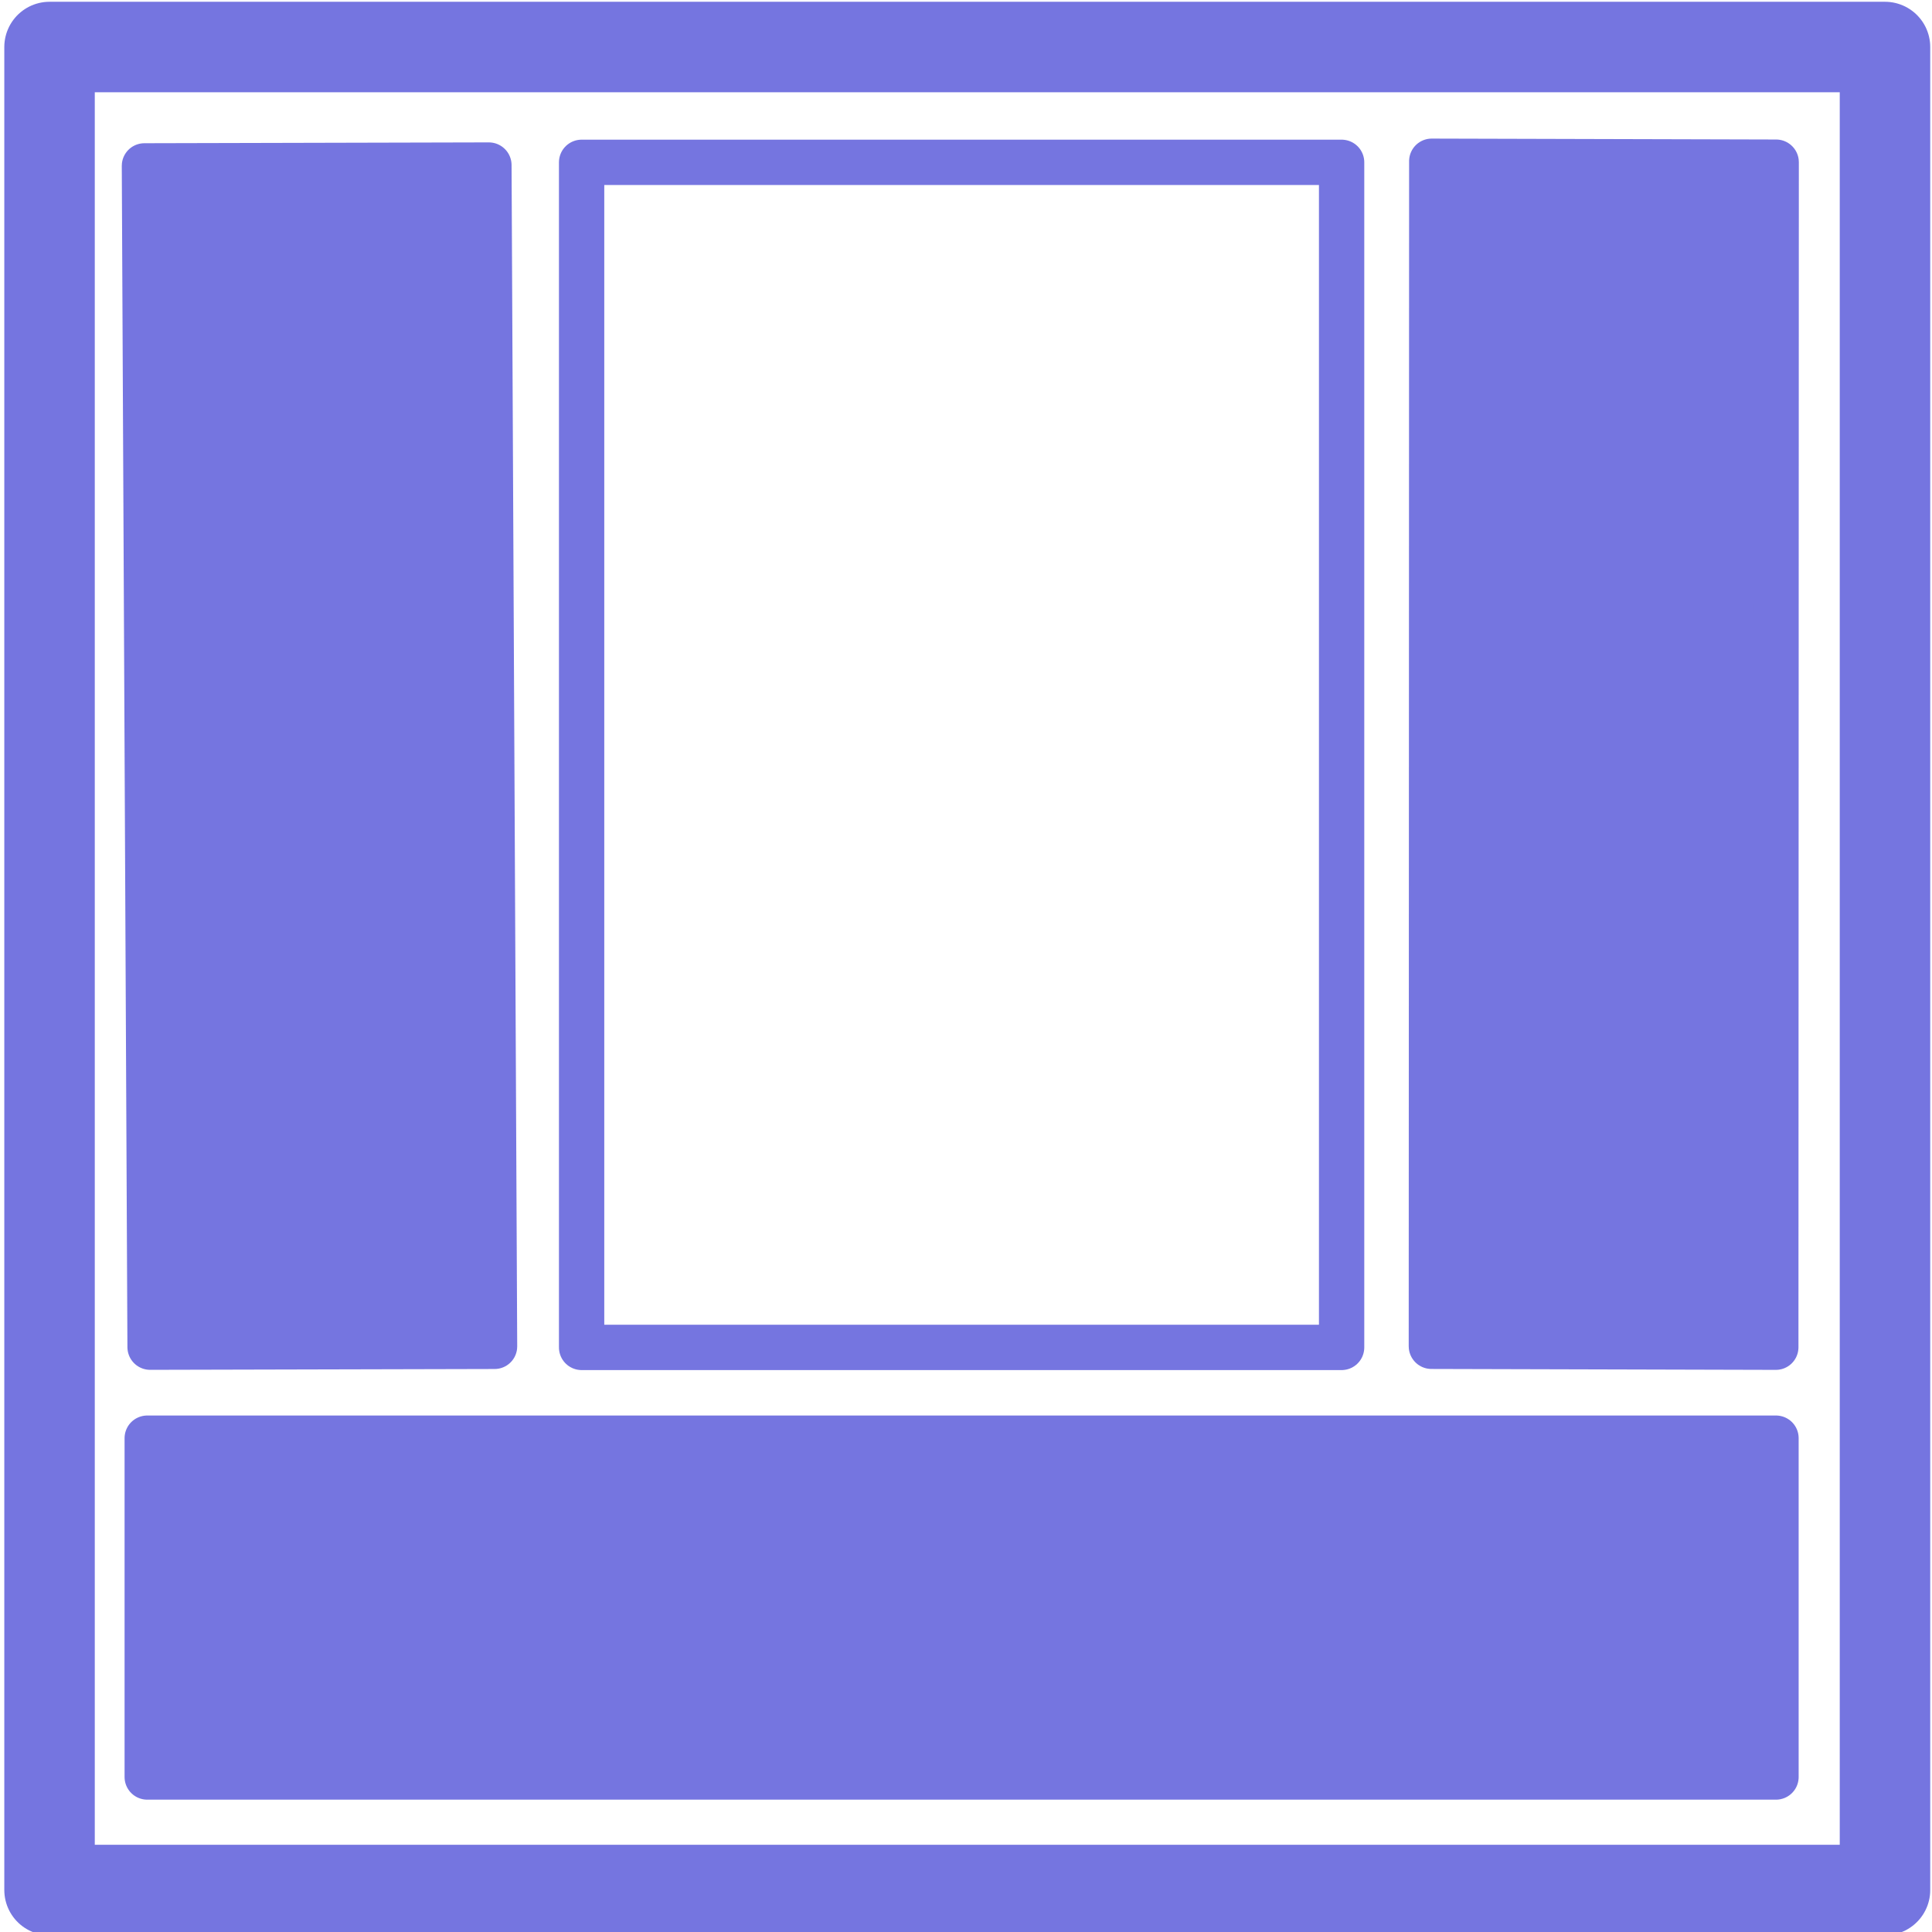
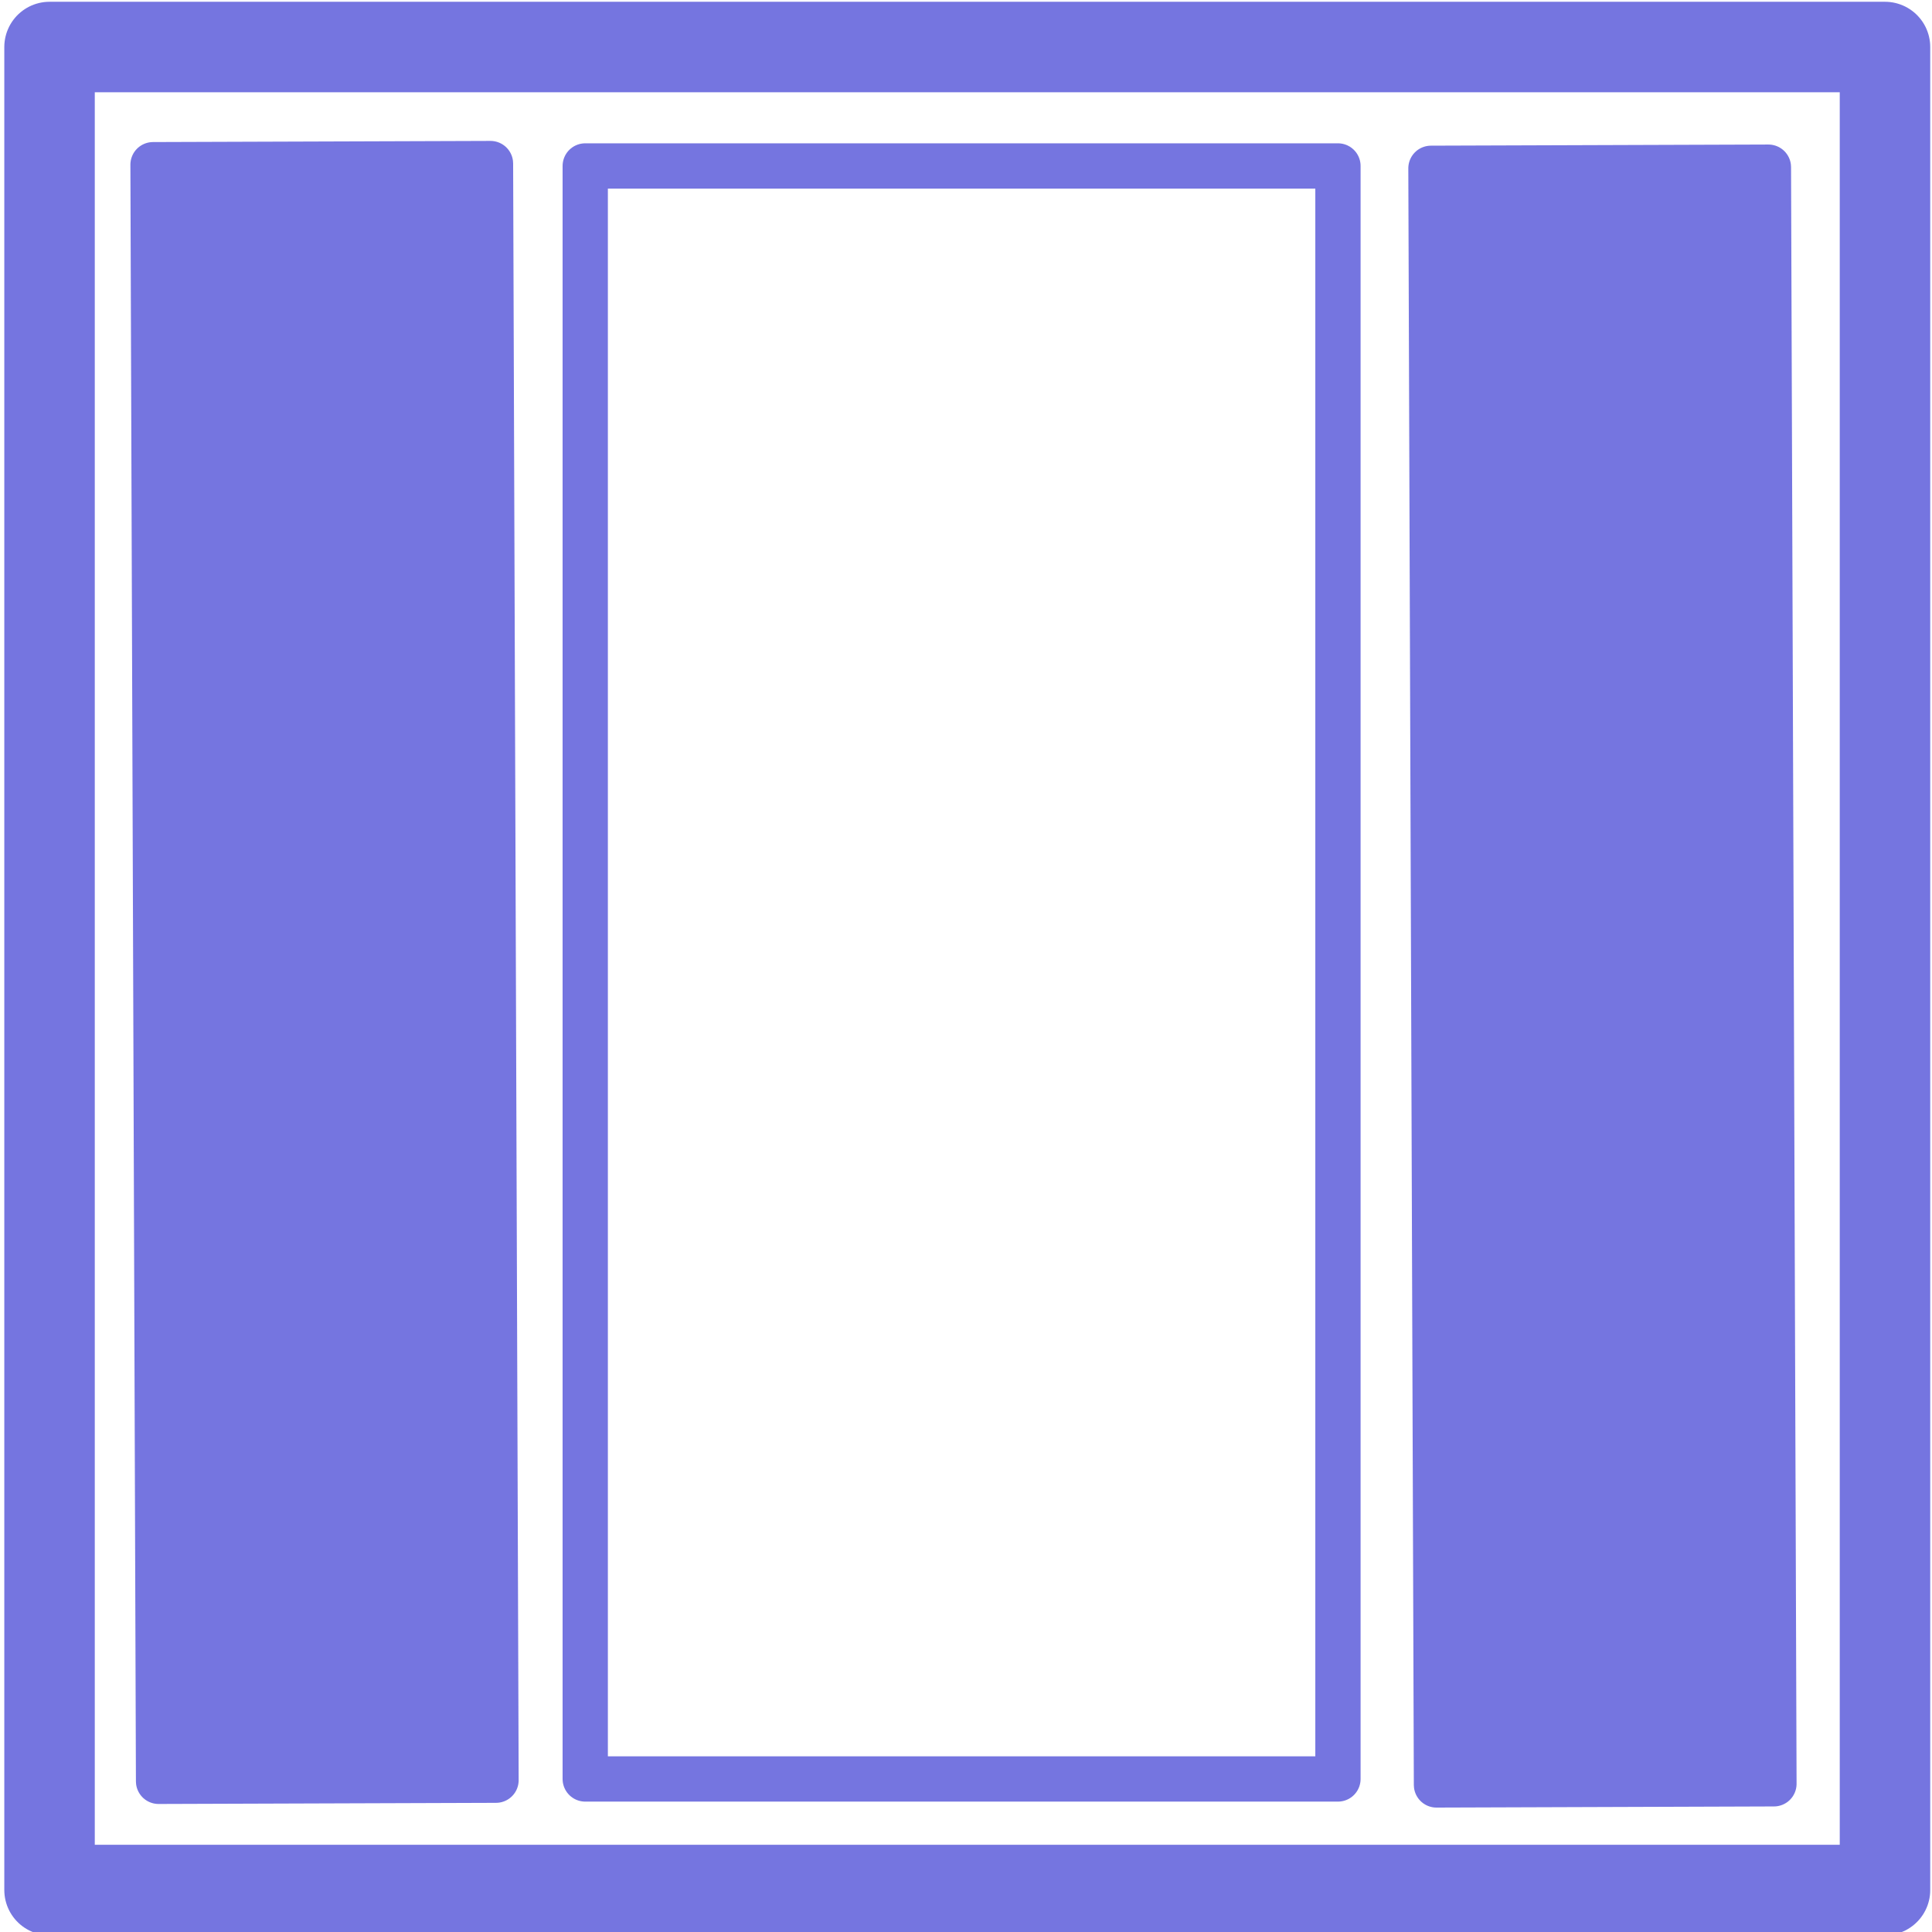
<svg xmlns="http://www.w3.org/2000/svg" width="48" height="48" viewBox="0 0 48 48" id="svg2" version="1.1">
  <defs id="defs4" />
  <g id="layer1" transform="translate(0,-1004.362)">
    <rect style="opacity:1;fill:none;fill-opacity:1;stroke:#7575E0;stroke-width:2.248;stroke-linecap:round;stroke-linejoin:round;stroke-miterlimit:4;stroke-dasharray:none;stroke-opacity:1" id="rect4138" width="45.601" height="45.789" x="1.231" y="1005.53" />
-     <rect style="opacity:1;fill:none;fill-opacity:1;stroke:#7575E0;stroke-width:1.126;stroke-linecap:round;stroke-linejoin:round;stroke-miterlimit:4;stroke-dasharray:none;stroke-opacity:1" id="rect4138-8" width="18.882" height="29.443" x="14.45" y="1008.395" />
-     <rect style="opacity:1;fill:#7575E0;fill-opacity:1;stroke:#7575E0;stroke-width:1.126;stroke-linecap:round;stroke-linejoin:round;stroke-miterlimit:4;stroke-dasharray:none;stroke-opacity:1" id="rect4138-8-8" width="40.466" height="8.418" x="3.658" y="1040.093" />
-     <rect style="opacity:1;fill:#7575E0;fill-opacity:1;stroke:#7575E0;stroke-width:1.126;stroke-linecap:round;stroke-linejoin:round;stroke-miterlimit:4;stroke-dasharray:none;stroke-opacity:1" id="rect4138-8-8-2" width="29.349" height="8.558" x="-1037.841" y="-1.227" transform="matrix(-0.0047751,-0.9999886,0.9999971,-0.00242029,0,0)" />
-     <rect style="opacity:1;fill:#7575E0;fill-opacity:1;stroke:#7575E0;stroke-width:1.126;stroke-linecap:round;stroke-linejoin:round;stroke-miterlimit:4;stroke-dasharray:none;stroke-opacity:1" id="rect4138-8-8-2-1" width="29.442" height="8.557" x="-1037.715" y="35.904" transform="matrix(3.2937231e-4,-0.9999999,0.9999965,0.00266027,0,0)" />
+     <rect style="opacity:1;fill:none;fill-opacity:1;stroke:#7575e0;stroke-width:1.125;stroke-linecap:round;stroke-linejoin:round;stroke-miterlimit:4;stroke-dasharray:none;stroke-opacity:1" id="rect4138-8" width="18.701" height="40.075" x="14.54" y="1008.485" />
+     <rect style="opacity:1;fill:#7575e0;fill-opacity:1;stroke:#7575e0;stroke-width:1.125;stroke-linecap:round;stroke-linejoin:round;stroke-miterlimit:4;stroke-dasharray:none;stroke-opacity:1" id="rect4138-8-8-2" width="40.165" height="8.384" x="-1048.626" y="0.355" transform="matrix(-0.00341823,-0.9999942,0.9999943,-0.00338104,0,0)" />
+     <rect style="opacity:1;fill:#7575e0;fill-opacity:1;stroke:#7575e0;stroke-width:1.125;stroke-linecap:round;stroke-linejoin:round;stroke-miterlimit:4;stroke-dasharray:none;stroke-opacity:1" id="rect4138-8-8-2-0" width="40.165" height="8.384" x="-1048.823" y="32.104" transform="matrix(-0.00341823,-0.9999942,0.9999943,-0.00338104,0,0)" />
  </g>
</svg>
